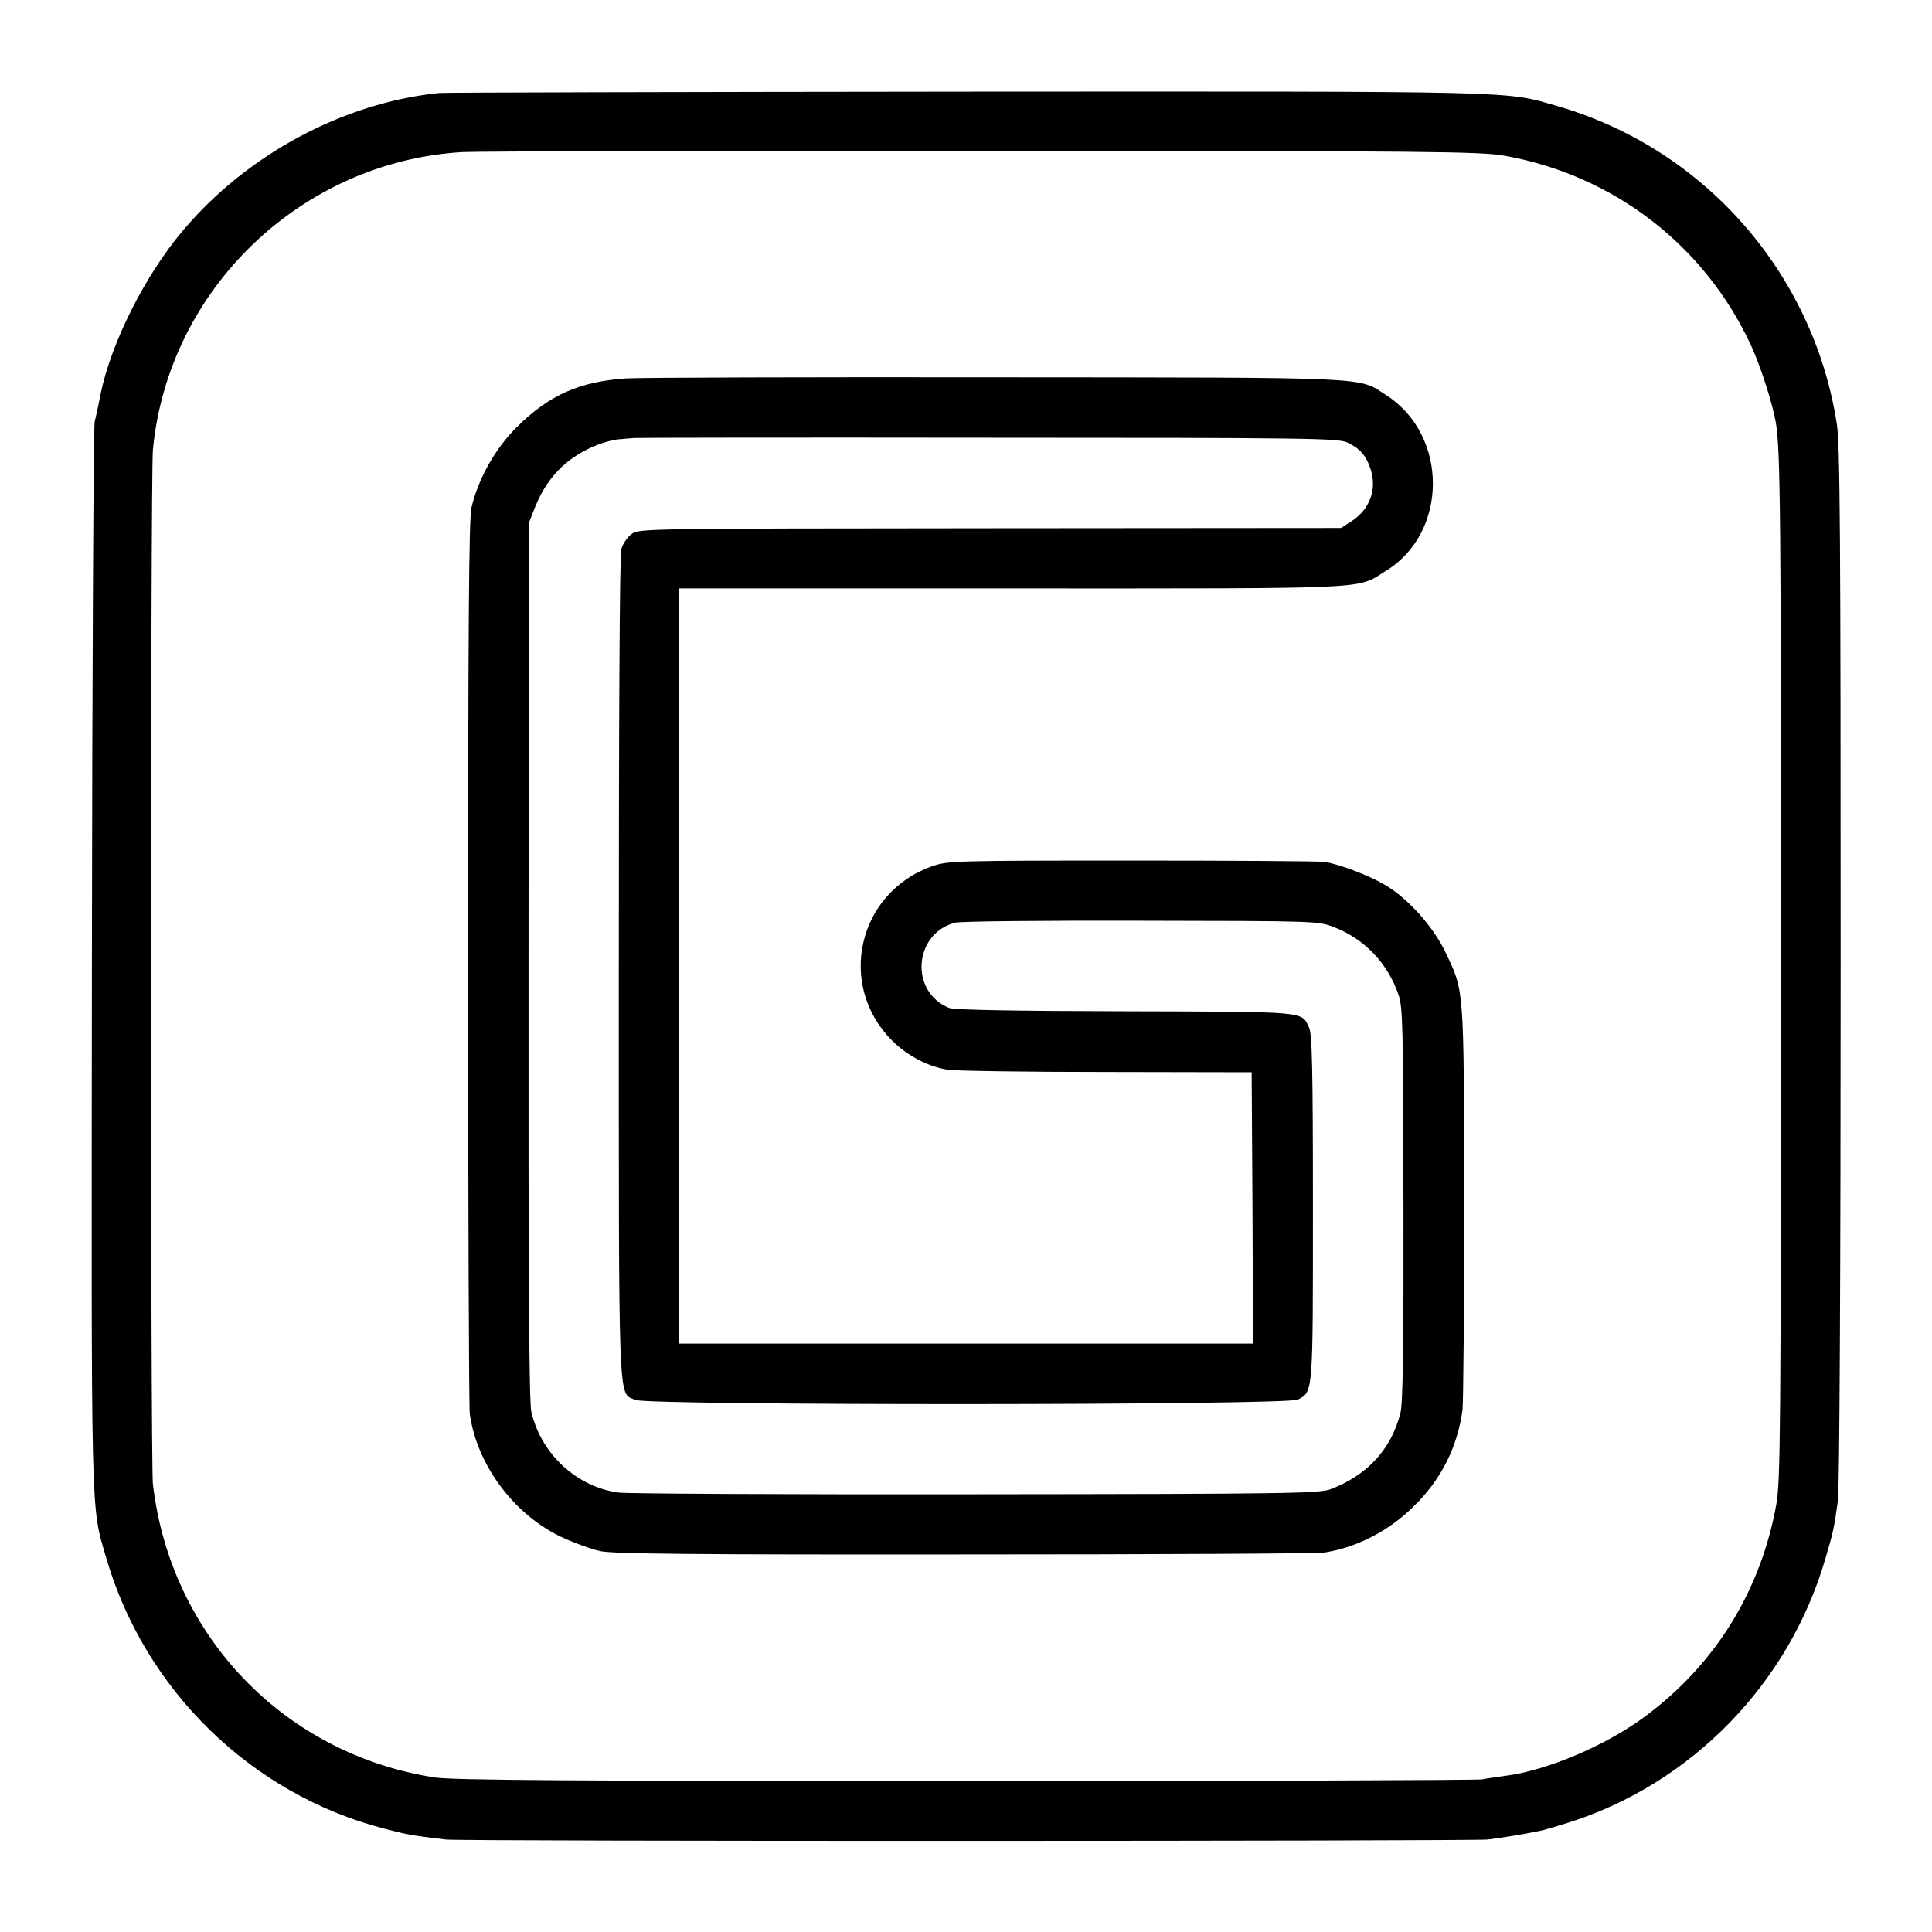
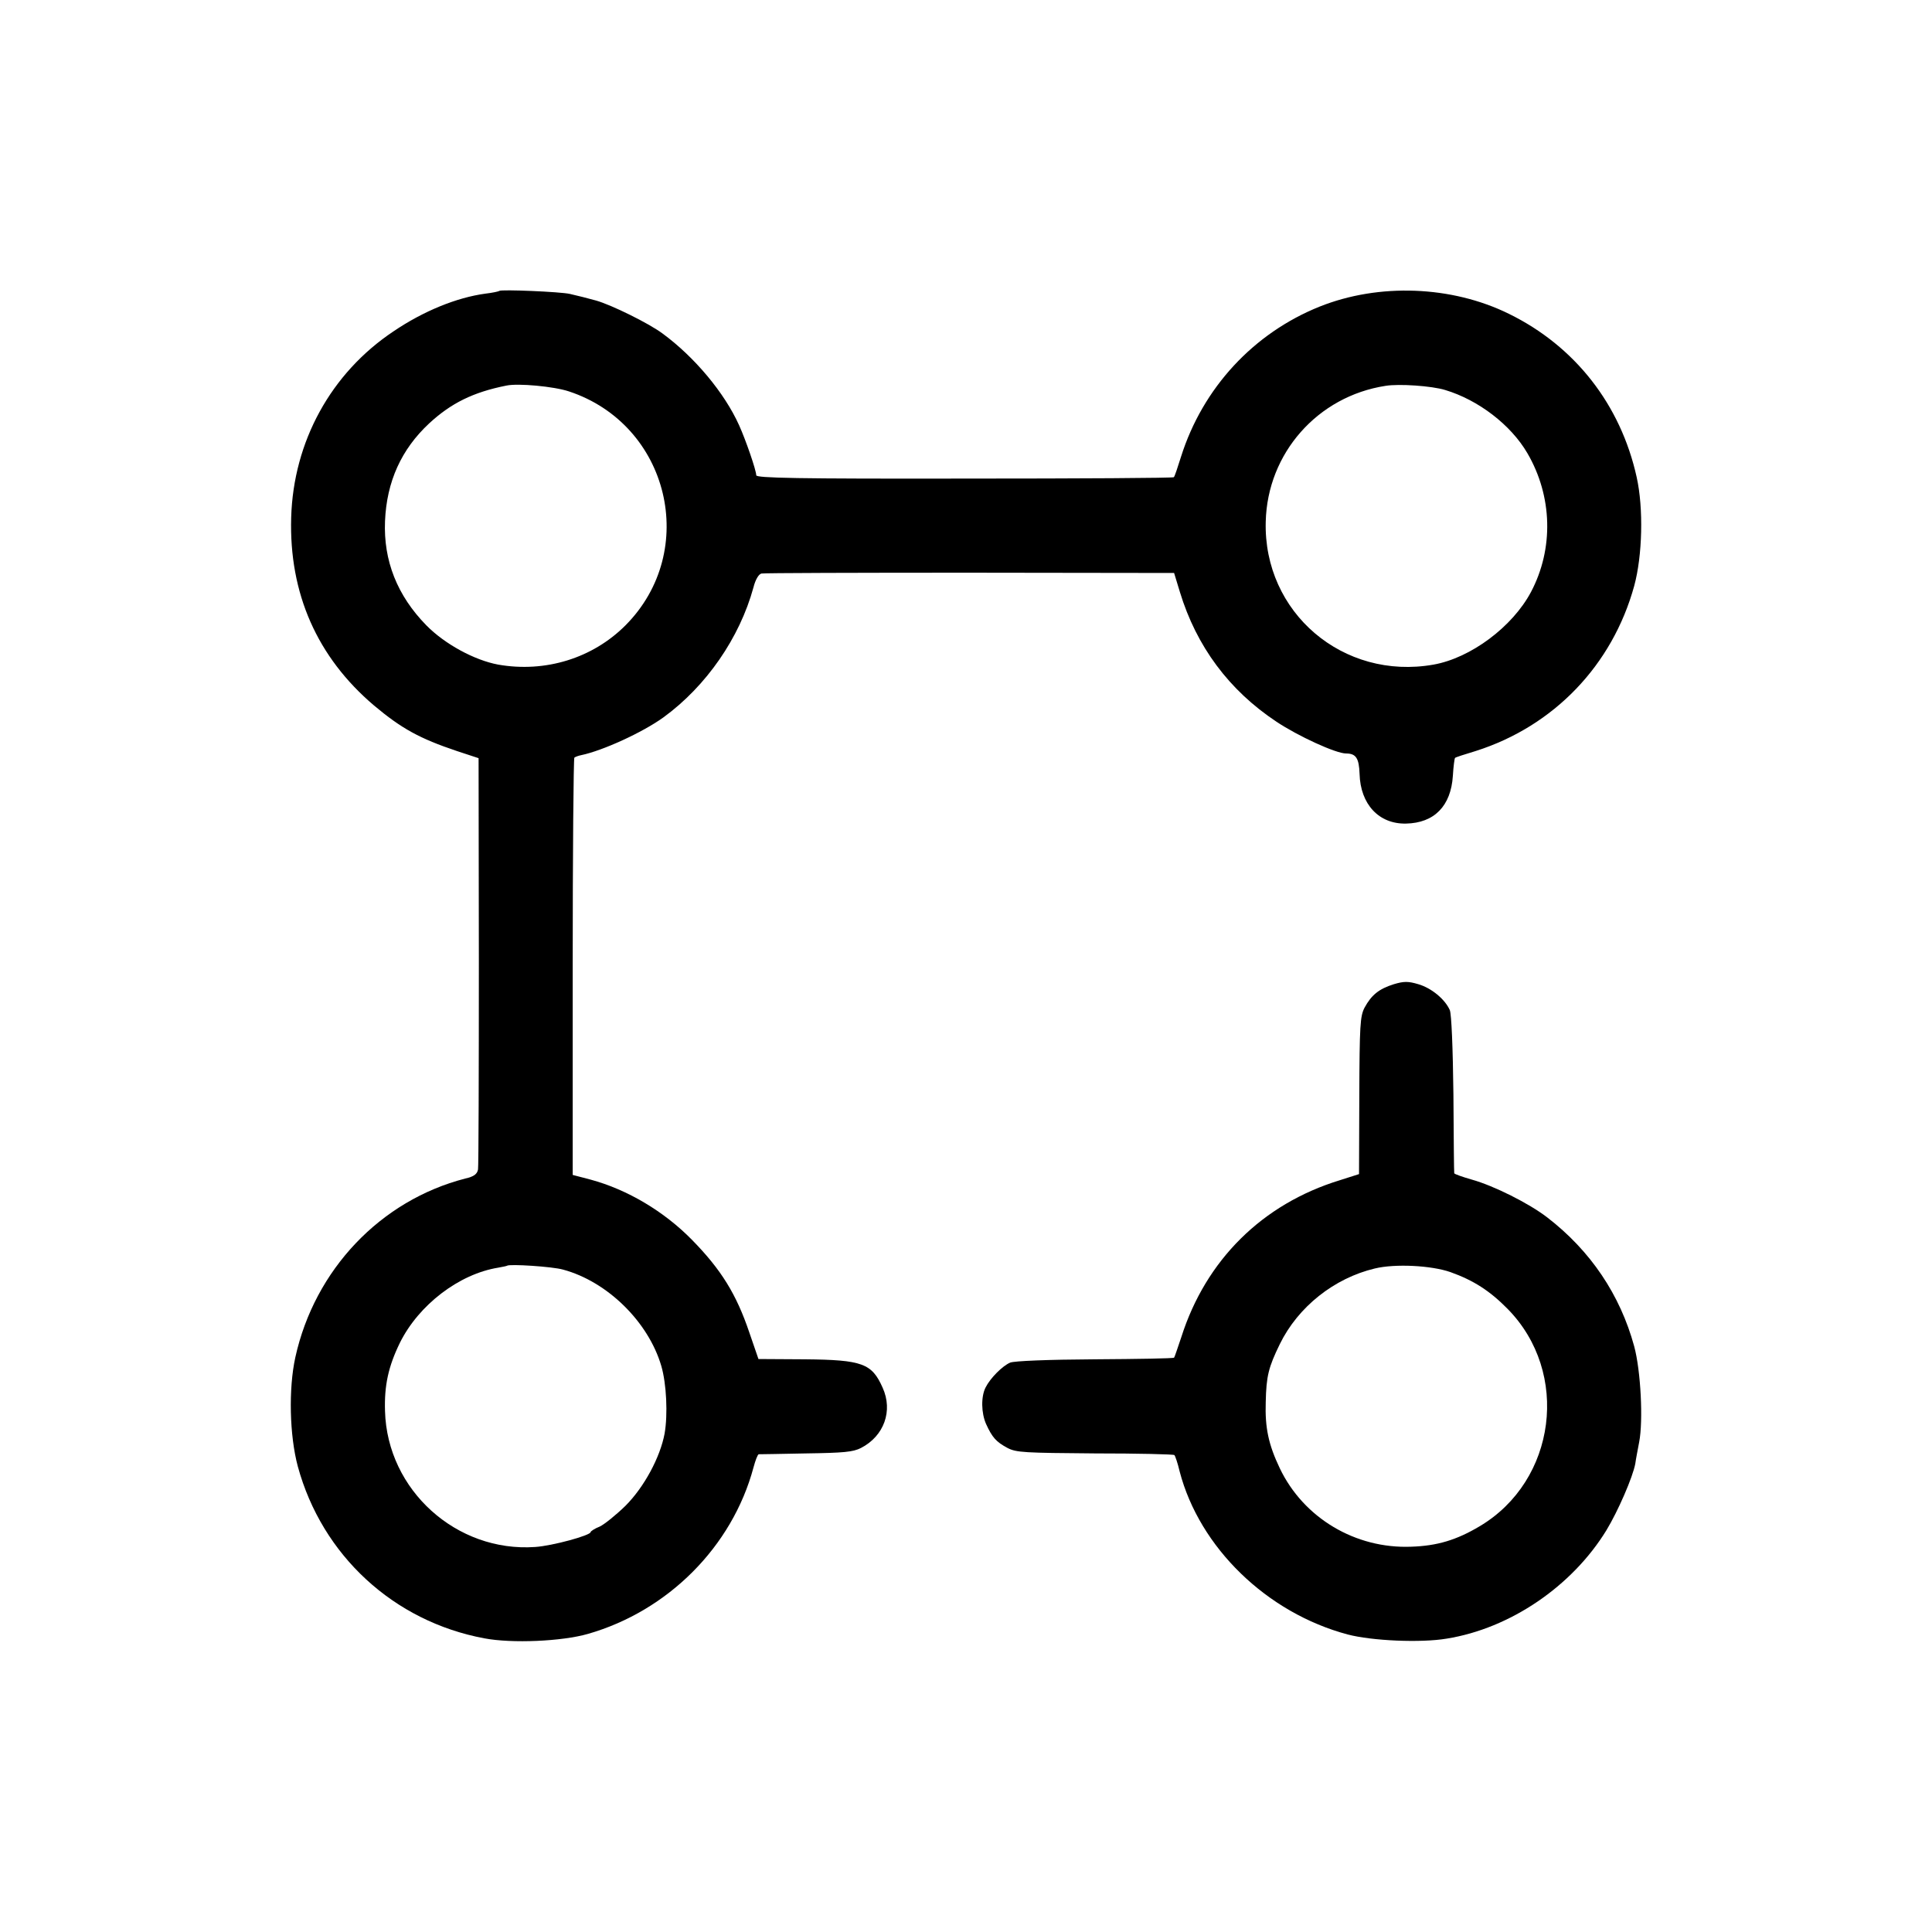
<svg xmlns="http://www.w3.org/2000/svg" version="1.0" width="700pt" height="700pt" viewBox="0 0 700 700" preserveAspectRatio="xMidYMid meet">
  <g transform="translate(0,700) scale(0.1,-0.1)" fill="#000000" stroke="none">
-     <path d="M1590 6663 c-347 -36 -694 -222 -927 -498 -137 -162 -259 -404 -298 -590 -3 -14 -7 -36 -10 -50 -3 -14 -8 -37 -12 -53 -4 -15 -9 -889 -10 -1942 -2 -2077 -5 -1979 52 -2175 139 -478 525 -855 1005 -980 85 -22 92 -24 225 -40 52 -7 3717 -6 3775 0 49 6 123 18 188 31 12 2 59 16 104 30 447 141 801 505 932 958 28 94 31 108 45 208 6 37 10 851 10 1938 0 1556 -2 1890 -14 1965 -85 546 -480 996 -1010 1150 -195 56 -103 54 -2140 53 -1034 -1 -1896 -3 -1915 -5z m3860 -227 c395 -70 726 -324 894 -687 35 -75 78 -211 90 -279 17 -98 19 -335 19 -2010 -1 -1654 -2 -1823 -17 -1910 -56 -313 -221 -581 -477 -770 -140 -104 -354 -195 -504 -214 -27 -4 -66 -9 -85 -13 -19 -3 -863 -6 -1875 -6 -1411 0 -1859 3 -1920 13 -545 84 -957 513 -1021 1063 -9 73 -9 3655 0 3747 55 581 536 1044 1121 1079 61 3 913 5 1895 5 1615 -1 1794 -3 1880 -18z" />
-     <path d="M2270 5629 c-169 -11 -280 -60 -396 -175 -79 -77 -142 -190 -166 -294 -9 -42 -12 -424 -12 -1645 0 -875 3 -1611 6 -1637 25 -183 157 -362 328 -445 47 -22 112 -46 145 -53 46 -10 348 -13 1320 -12 693 0 1280 3 1304 7 117 18 235 79 325 169 98 96 157 214 175 348 3 29 6 370 6 758 -1 779 0 757 -67 898 -44 94 -138 199 -222 247 -56 33 -161 73 -215 82 -20 3 -335 5 -701 5 -650 0 -666 -1 -724 -21 -269 -96 -345 -431 -143 -632 56 -55 130 -94 202 -105 28 -4 286 -8 575 -8 l525 -1 3 -491 2 -492 -1040 0 -1040 0 0 1368 0 1368 1208 0 c1336 0 1243 -4 1354 64 226 139 226 491 1 636 -105 67 -26 64 -1407 65 -688 1 -1294 -1 -1346 -4z m2611 -232 c45 -21 68 -46 84 -94 25 -73 0 -146 -66 -190 l-40 -26 -1272 -1 c-1256 -1 -1272 -1 -1299 -21 -15 -11 -32 -36 -37 -55 -6 -21 -9 -638 -9 -1520 0 -1627 -3 -1532 59 -1562 43 -21 2360 -20 2401 1 56 28 55 18 55 696 0 506 -3 629 -14 652 -28 60 -3 57 -668 59 -409 1 -619 5 -636 12 -144 58 -129 270 22 309 19 5 322 8 674 7 634 -1 641 -1 698 -23 111 -43 195 -131 234 -245 16 -46 17 -115 18 -761 1 -503 -2 -723 -11 -755 -33 -131 -121 -226 -254 -276 -41 -15 -158 -17 -1285 -18 -682 -1 -1263 2 -1292 6 -152 19 -283 140 -318 293 -8 36 -11 479 -10 1635 l1 1585 22 56 c42 106 111 178 214 222 29 13 73 25 98 26 25 2 46 4 47 4 1 1 575 2 1276 1 1160 0 1277 -2 1308 -17z" />
+     <path d="M1809 5946 c-2 -2 -25 -7 -51 -10 -103 -14 -224 -63 -333 -137 -226 -151 -362 -399 -370 -674 -8 -275 94 -506 300 -681 100 -84 166 -120 300 -165 l79 -26 1 -734 c0 -404 -1 -744 -3 -756 -3 -17 -15 -26 -46 -33 -307 -79 -546 -330 -616 -648 -25 -114 -21 -283 9 -395 88 -323 348 -562 676 -623 100 -19 281 -11 375 16 290 83 523 316 600 603 7 26 15 47 19 48 3 0 80 1 171 3 137 2 171 5 200 20 83 43 116 134 78 218 -39 88 -73 101 -282 103 l-168 1 -33 96 c-47 139 -102 228 -208 336 -101 103 -234 182 -367 218 l-65 17 0 753 c0 414 3 755 6 759 4 3 15 7 25 9 77 16 222 82 298 137 155 113 276 288 326 471 7 28 19 48 29 50 9 2 349 3 755 3 l740 -1 21 -69 c60 -197 178 -356 350 -470 78 -52 215 -115 252 -115 36 0 47 -17 49 -74 3 -110 70 -182 168 -180 103 2 163 64 170 173 2 34 6 64 8 65 1 2 35 13 75 25 283 90 495 311 574 598 30 110 34 282 9 394 -58 263 -224 475 -463 592 -207 102 -471 112 -686 26 -239 -96 -423 -294 -502 -544 -12 -38 -23 -72 -26 -74 -2 -3 -343 -5 -758 -5 -608 -1 -755 2 -755 12 0 18 -38 128 -62 181 -53 118 -162 248 -278 333 -50 37 -184 103 -240 119 -48 13 -49 13 -95 24 -34 8 -250 17 -256 11z m252 -364 c364 -120 474 -578 205 -848 -119 -119 -290 -172 -461 -142 -86 16 -193 74 -260 142 -106 108 -156 235 -150 378 6 143 59 260 160 354 79 73 159 113 280 137 42 9 172 -3 226 -21z m3175 5 c120 -36 238 -126 298 -229 91 -156 96 -346 13 -503 -67 -126 -218 -239 -353 -263 -328 -58 -617 189 -608 518 6 248 188 454 434 492 49 8 167 0 216 -15z m-3196 -3187 c160 -43 309 -189 356 -349 19 -65 24 -176 12 -245 -16 -86 -74 -194 -142 -262 -34 -33 -76 -67 -93 -75 -18 -7 -33 -17 -33 -20 0 -12 -139 -50 -201 -54 -285 -20 -536 206 -544 492 -3 93 12 162 54 248 68 137 214 249 356 272 17 3 31 6 32 7 8 7 165 -3 203 -14z" />
+     <path d="M5050 3434 c-54 -17 -81 -39 -106 -85 -16 -31 -18 -63 -19 -319 l-1 -284 -69 -22 c-281 -86 -486 -289 -575 -569 -13 -38 -24 -72 -26 -74 -2 -3 -131 -5 -287 -6 -172 -1 -292 -6 -307 -12 -28 -12 -72 -56 -89 -90 -17 -33 -16 -93 2 -133 22 -48 36 -64 77 -86 32 -17 62 -18 318 -20 155 0 284 -3 287 -6 3 -3 12 -29 19 -59 72 -276 316 -513 609 -591 87 -23 265 -31 359 -15 230 37 454 190 578 392 42 69 96 193 105 242 2 16 9 51 14 78 15 77 6 258 -18 347 -51 187 -158 346 -315 467 -66 51 -194 115 -273 137 -35 10 -63 20 -64 23 -1 3 -2 132 -3 286 -2 170 -7 290 -13 305 -17 39 -66 80 -114 94 -37 11 -52 11 -89 0z m205 -1043 c84 -30 143 -68 207 -133 228 -231 177 -623 -101 -788 -84 -50 -154 -71 -248 -74 -202 -8 -390 104 -476 284 -41 86 -54 147 -51 240 2 94 10 126 51 210 66 135 197 239 344 274 74 18 205 11 274 -13z" />
  </g>
</svg>
